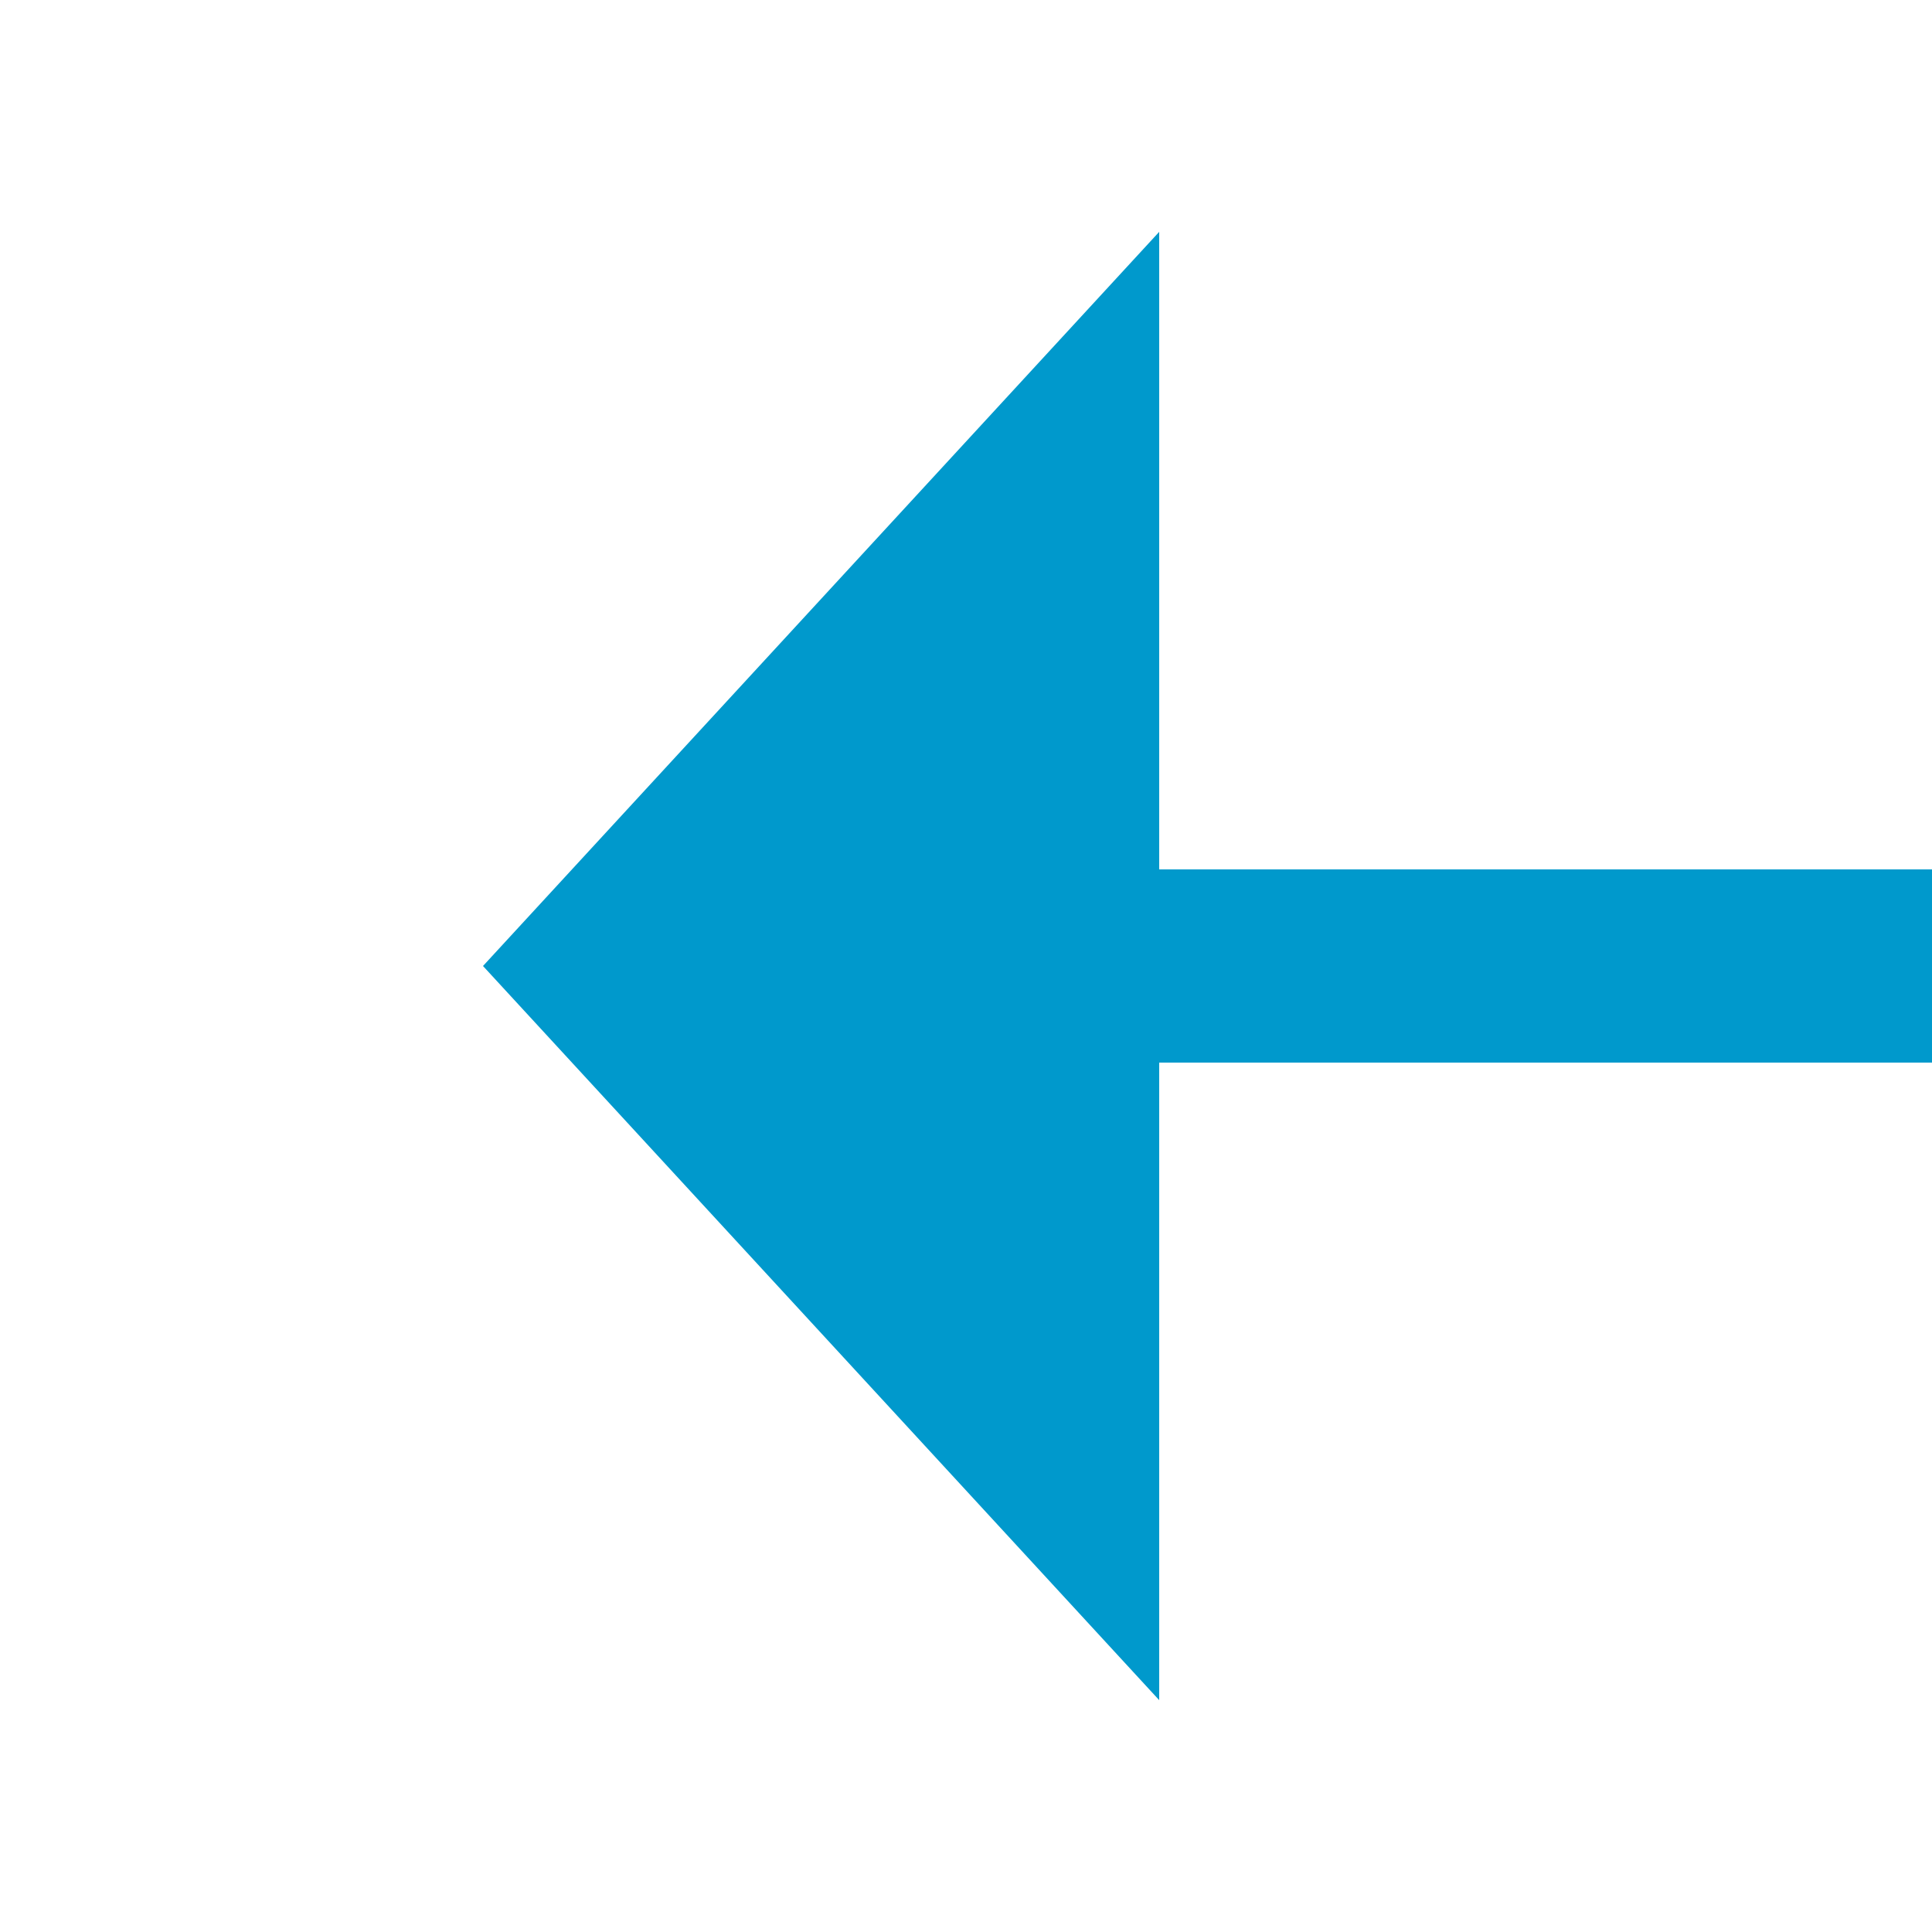
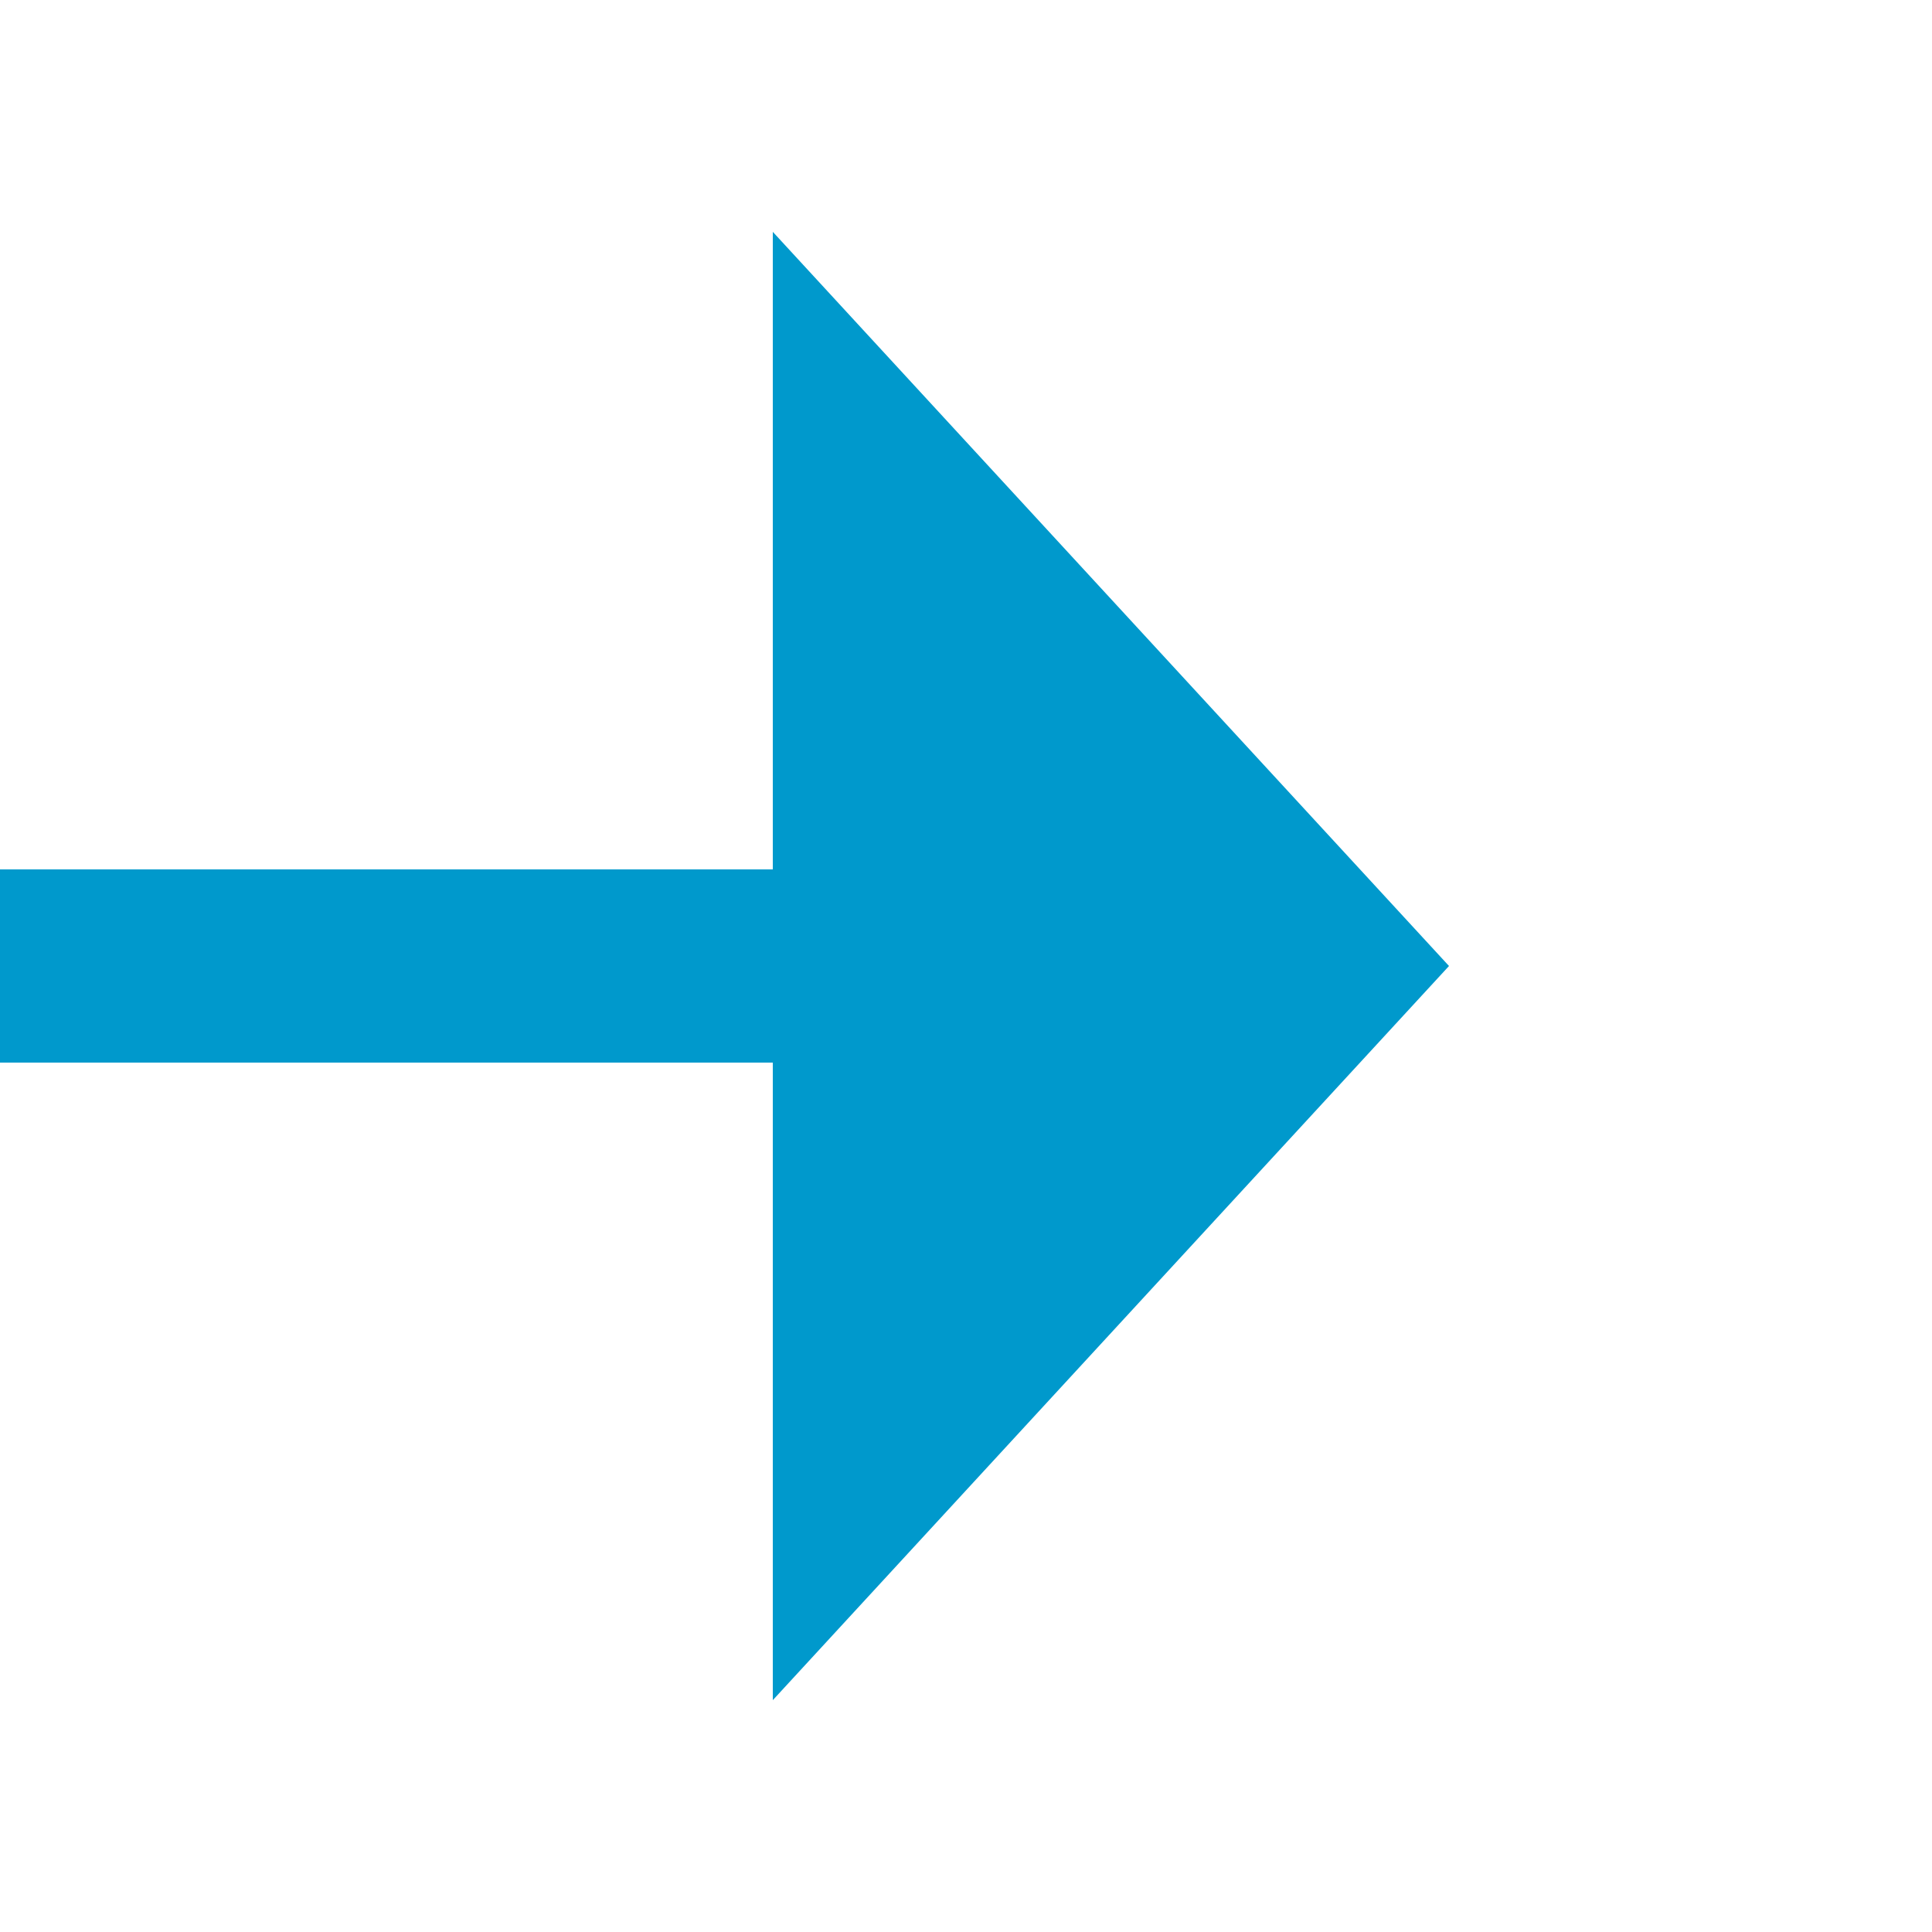
- <svg xmlns="http://www.w3.org/2000/svg" version="1.1" width="20px" height="20px" preserveAspectRatio="xMinYMid meet" viewBox="816 591  20 18">
-   <path d="M 1277 493  L 1277 595  A 5 5 0 0 1 1272 600 L 827 600  " stroke-width="2" stroke="#0099cc" fill="none" />
-   <path d="M 828 592.4  L 821 600  L 828 607.6  L 828 592.4  Z " fill-rule="nonzero" fill="#0099cc" stroke="none" />
+ <svg xmlns="http://www.w3.org/2000/svg" version="1.1" width="20px" height="20px" preserveAspectRatio="xMinYMid meet" viewBox="705 1009  20 18">
+   <path d="M 477 775  L 477 1013  A 5 5 0 0 0 482 1018 L 714 1018  " stroke-width="2" stroke="#0099cc" fill="none" />
+   <path d="M 713 1025.6  L 720 1018  L 713 1010.4  L 713 1025.6  Z " fill-rule="nonzero" fill="#0099cc" stroke="none" />
</svg>
